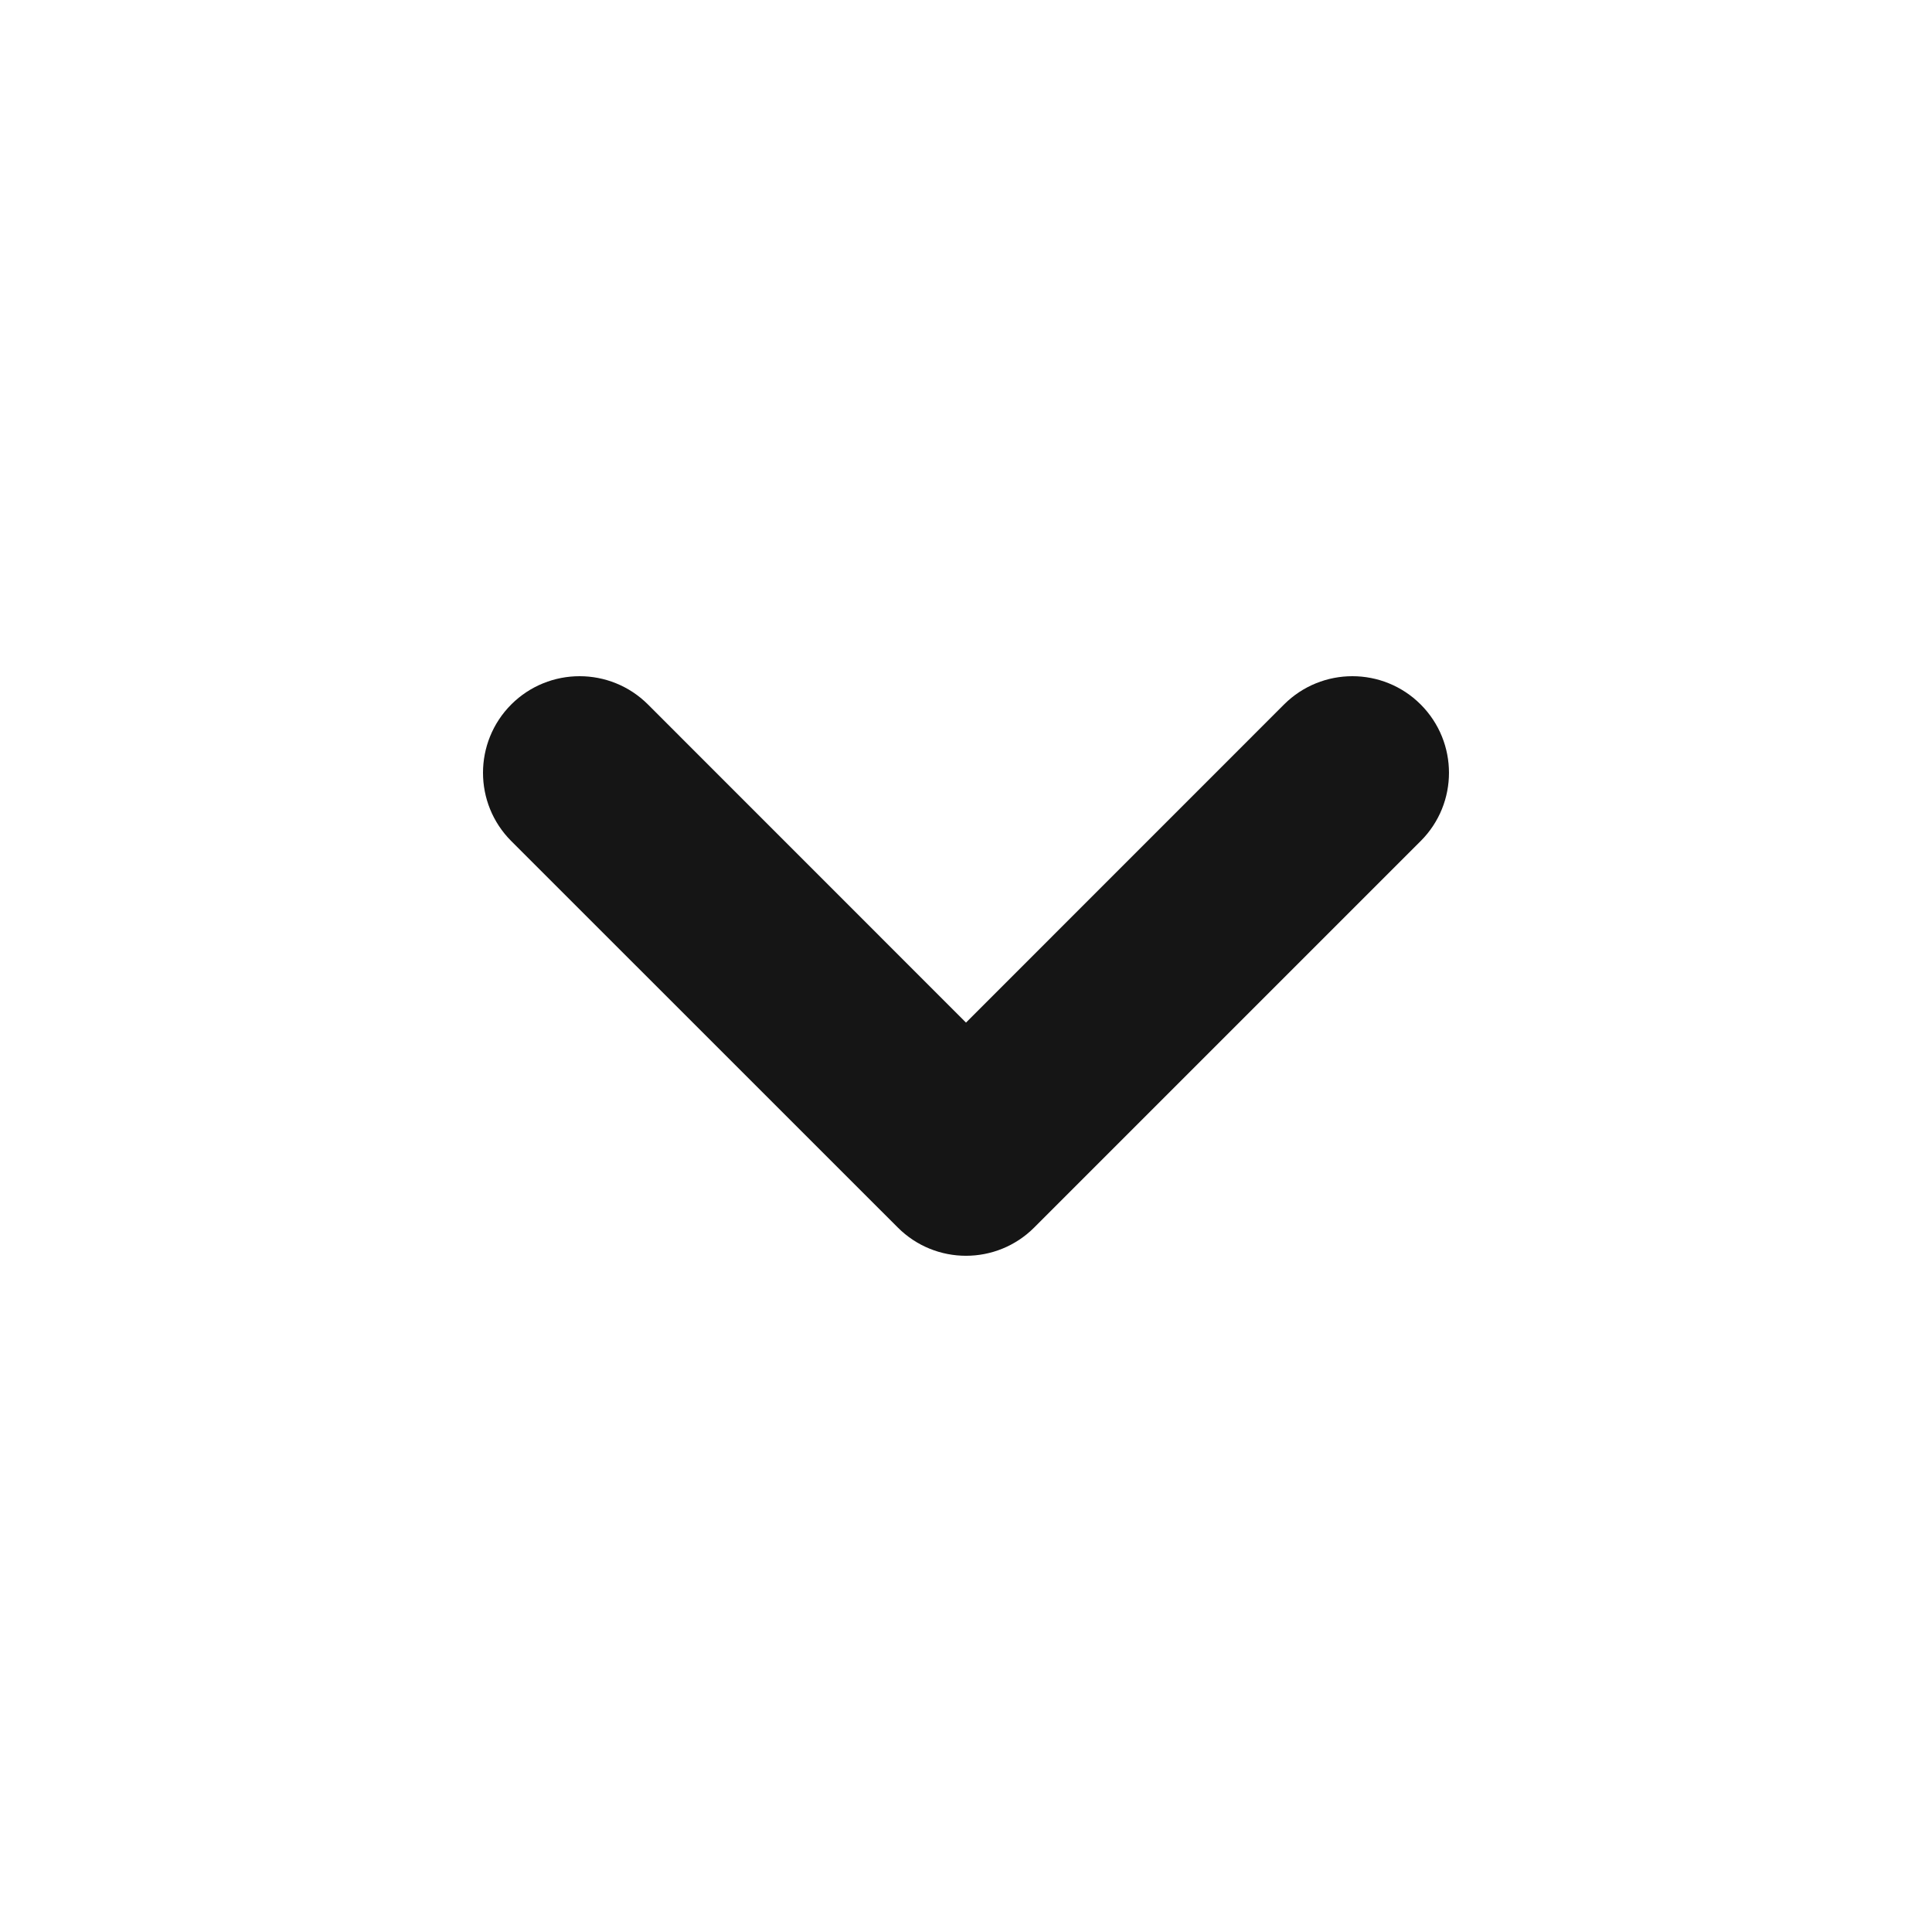
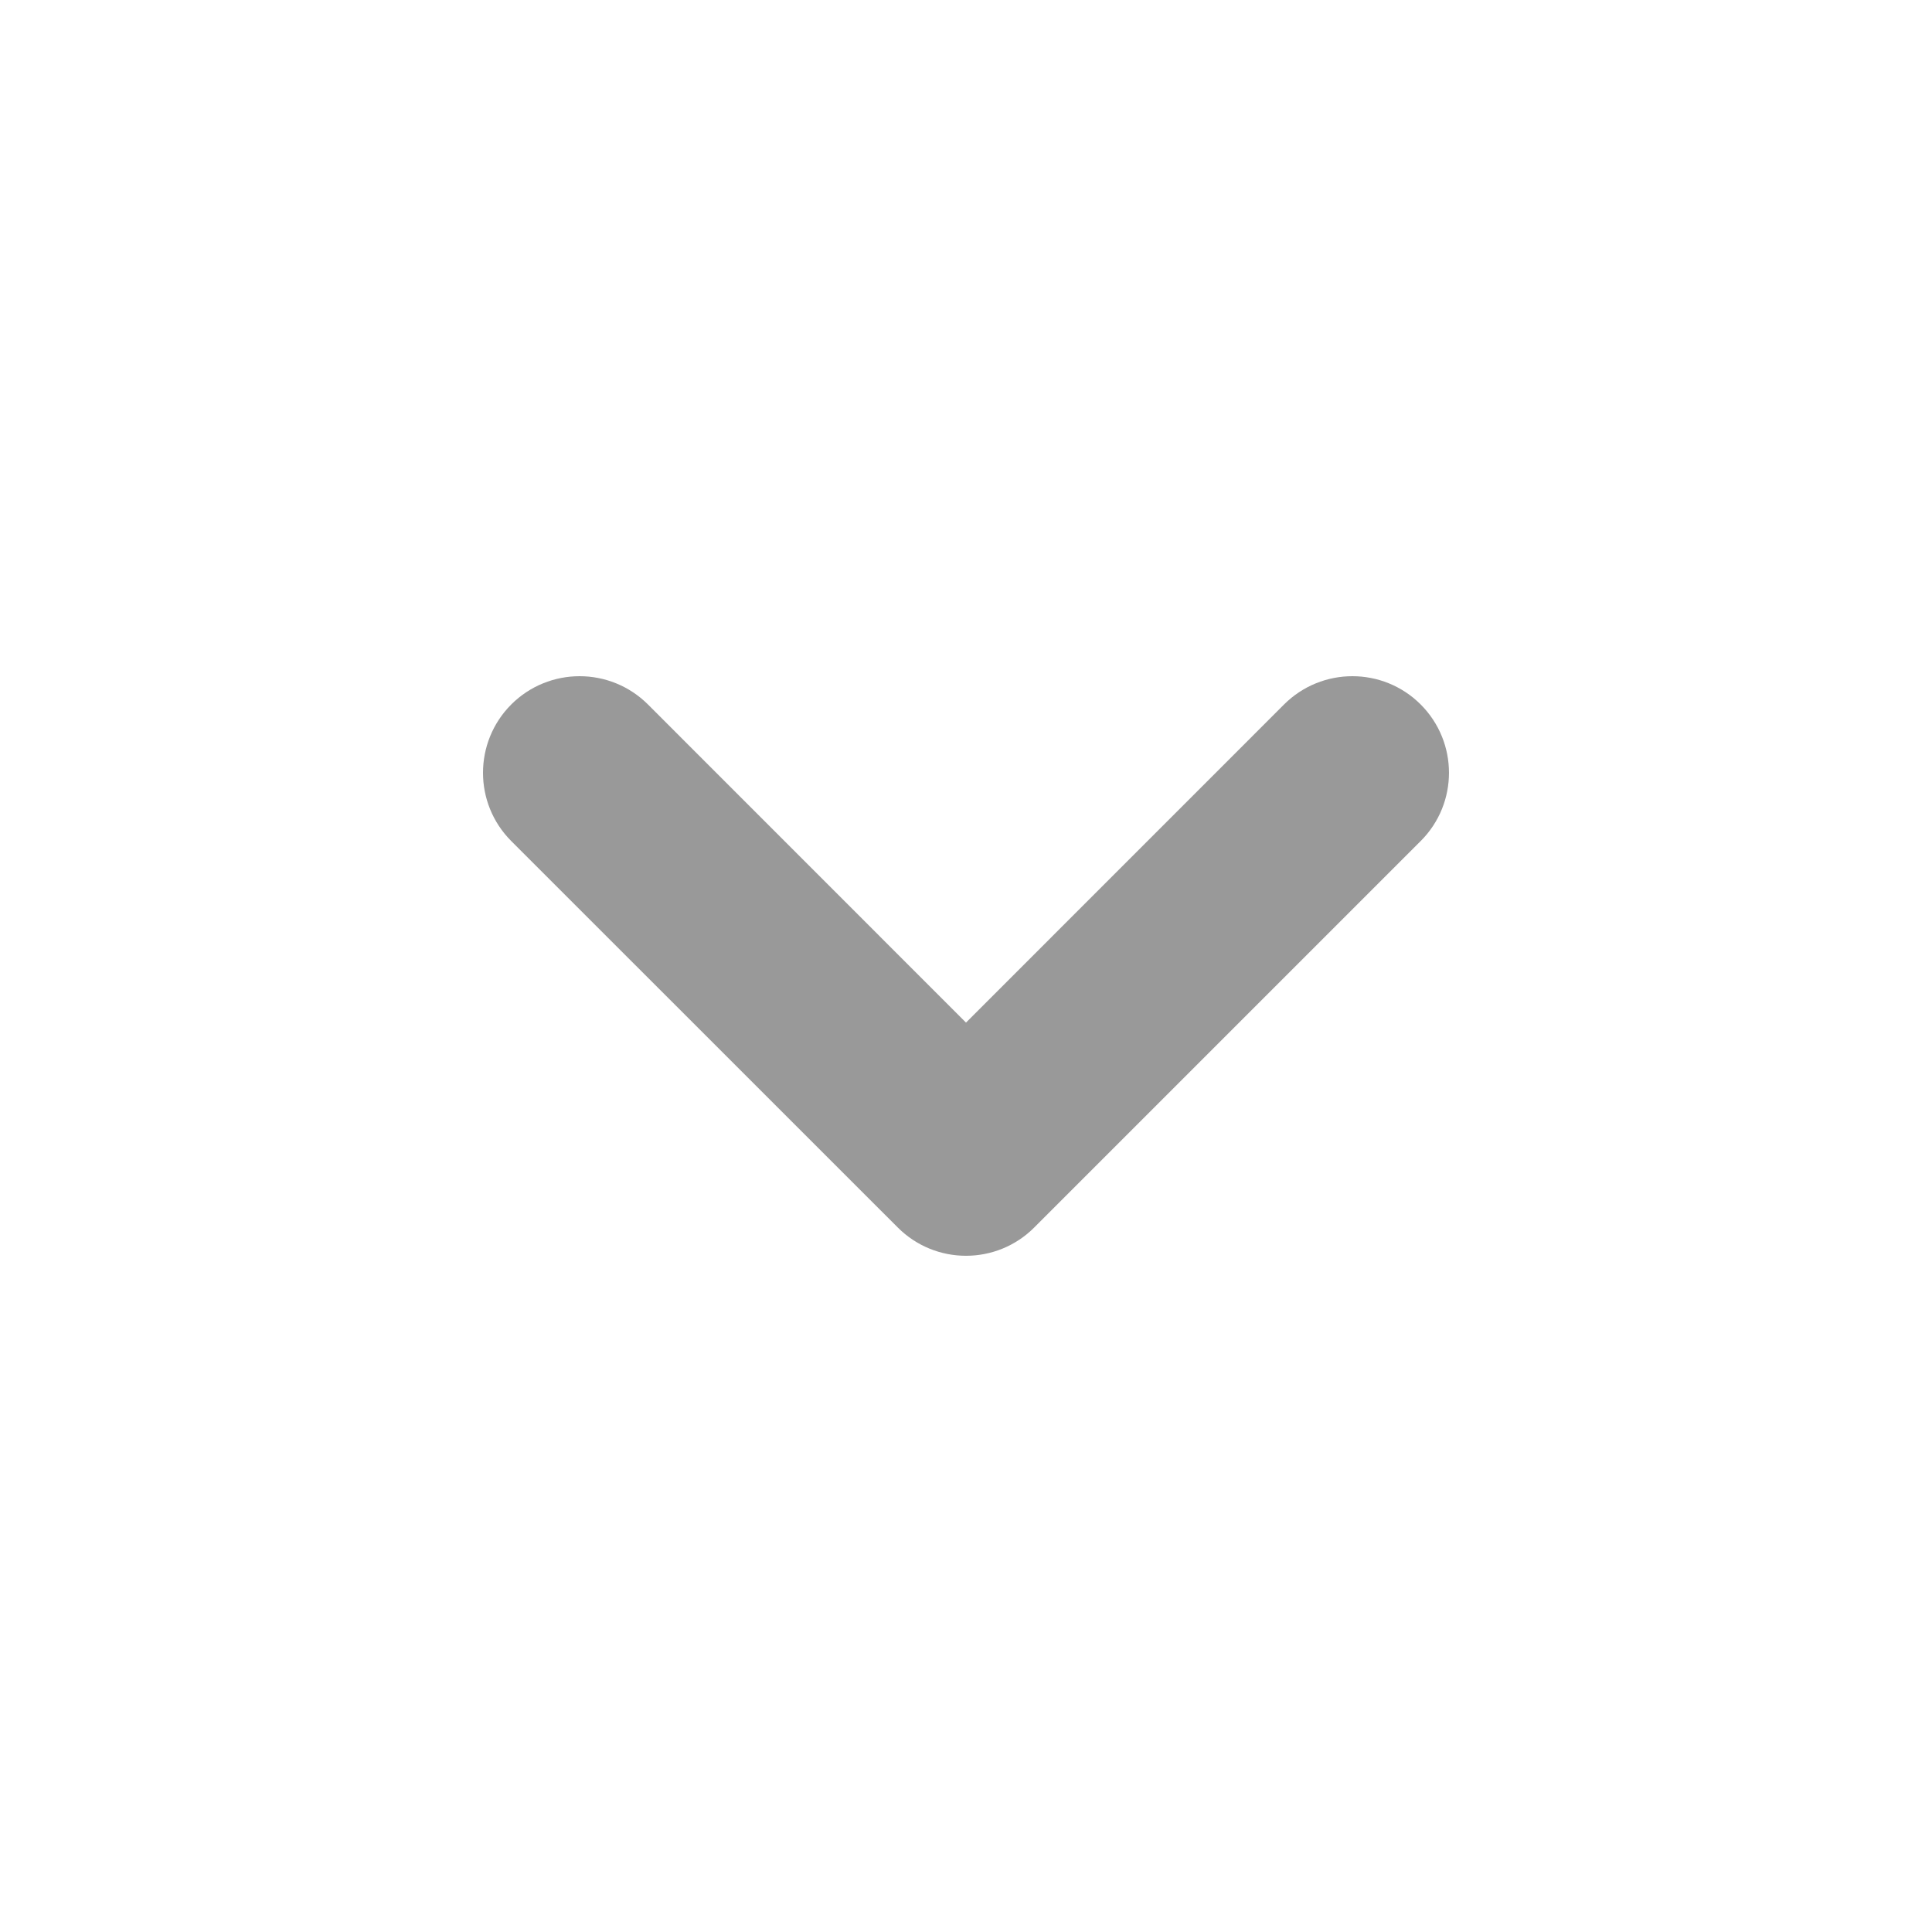
<svg xmlns="http://www.w3.org/2000/svg" width="24" height="24" viewBox="0 0 24 24" fill="none">
-   <path fill-rule="evenodd" clip-rule="evenodd" d="M6.351 8.751C6.82 8.283 7.58 8.283 8.049 8.751L12 12.703L15.951 8.751C16.42 8.283 17.18 8.283 17.648 8.751C18.117 9.22 18.117 9.98 17.648 10.448L12.848 15.248C12.38 15.717 11.62 15.717 11.152 15.248L6.351 10.448C5.883 9.98 5.883 9.22 6.351 8.751Z" fill="#151515" />
+   <path fill-rule="evenodd" clip-rule="evenodd" d="M6.351 8.751C6.82 8.283 7.58 8.283 8.049 8.751L12 12.703L15.951 8.751C16.42 8.283 17.18 8.283 17.648 8.751C18.117 9.22 18.117 9.98 17.648 10.448L12.848 15.248C12.38 15.717 11.62 15.717 11.152 15.248L6.351 10.448C5.883 9.98 5.883 9.22 6.351 8.751Z" fill="#999999" />
</svg>
